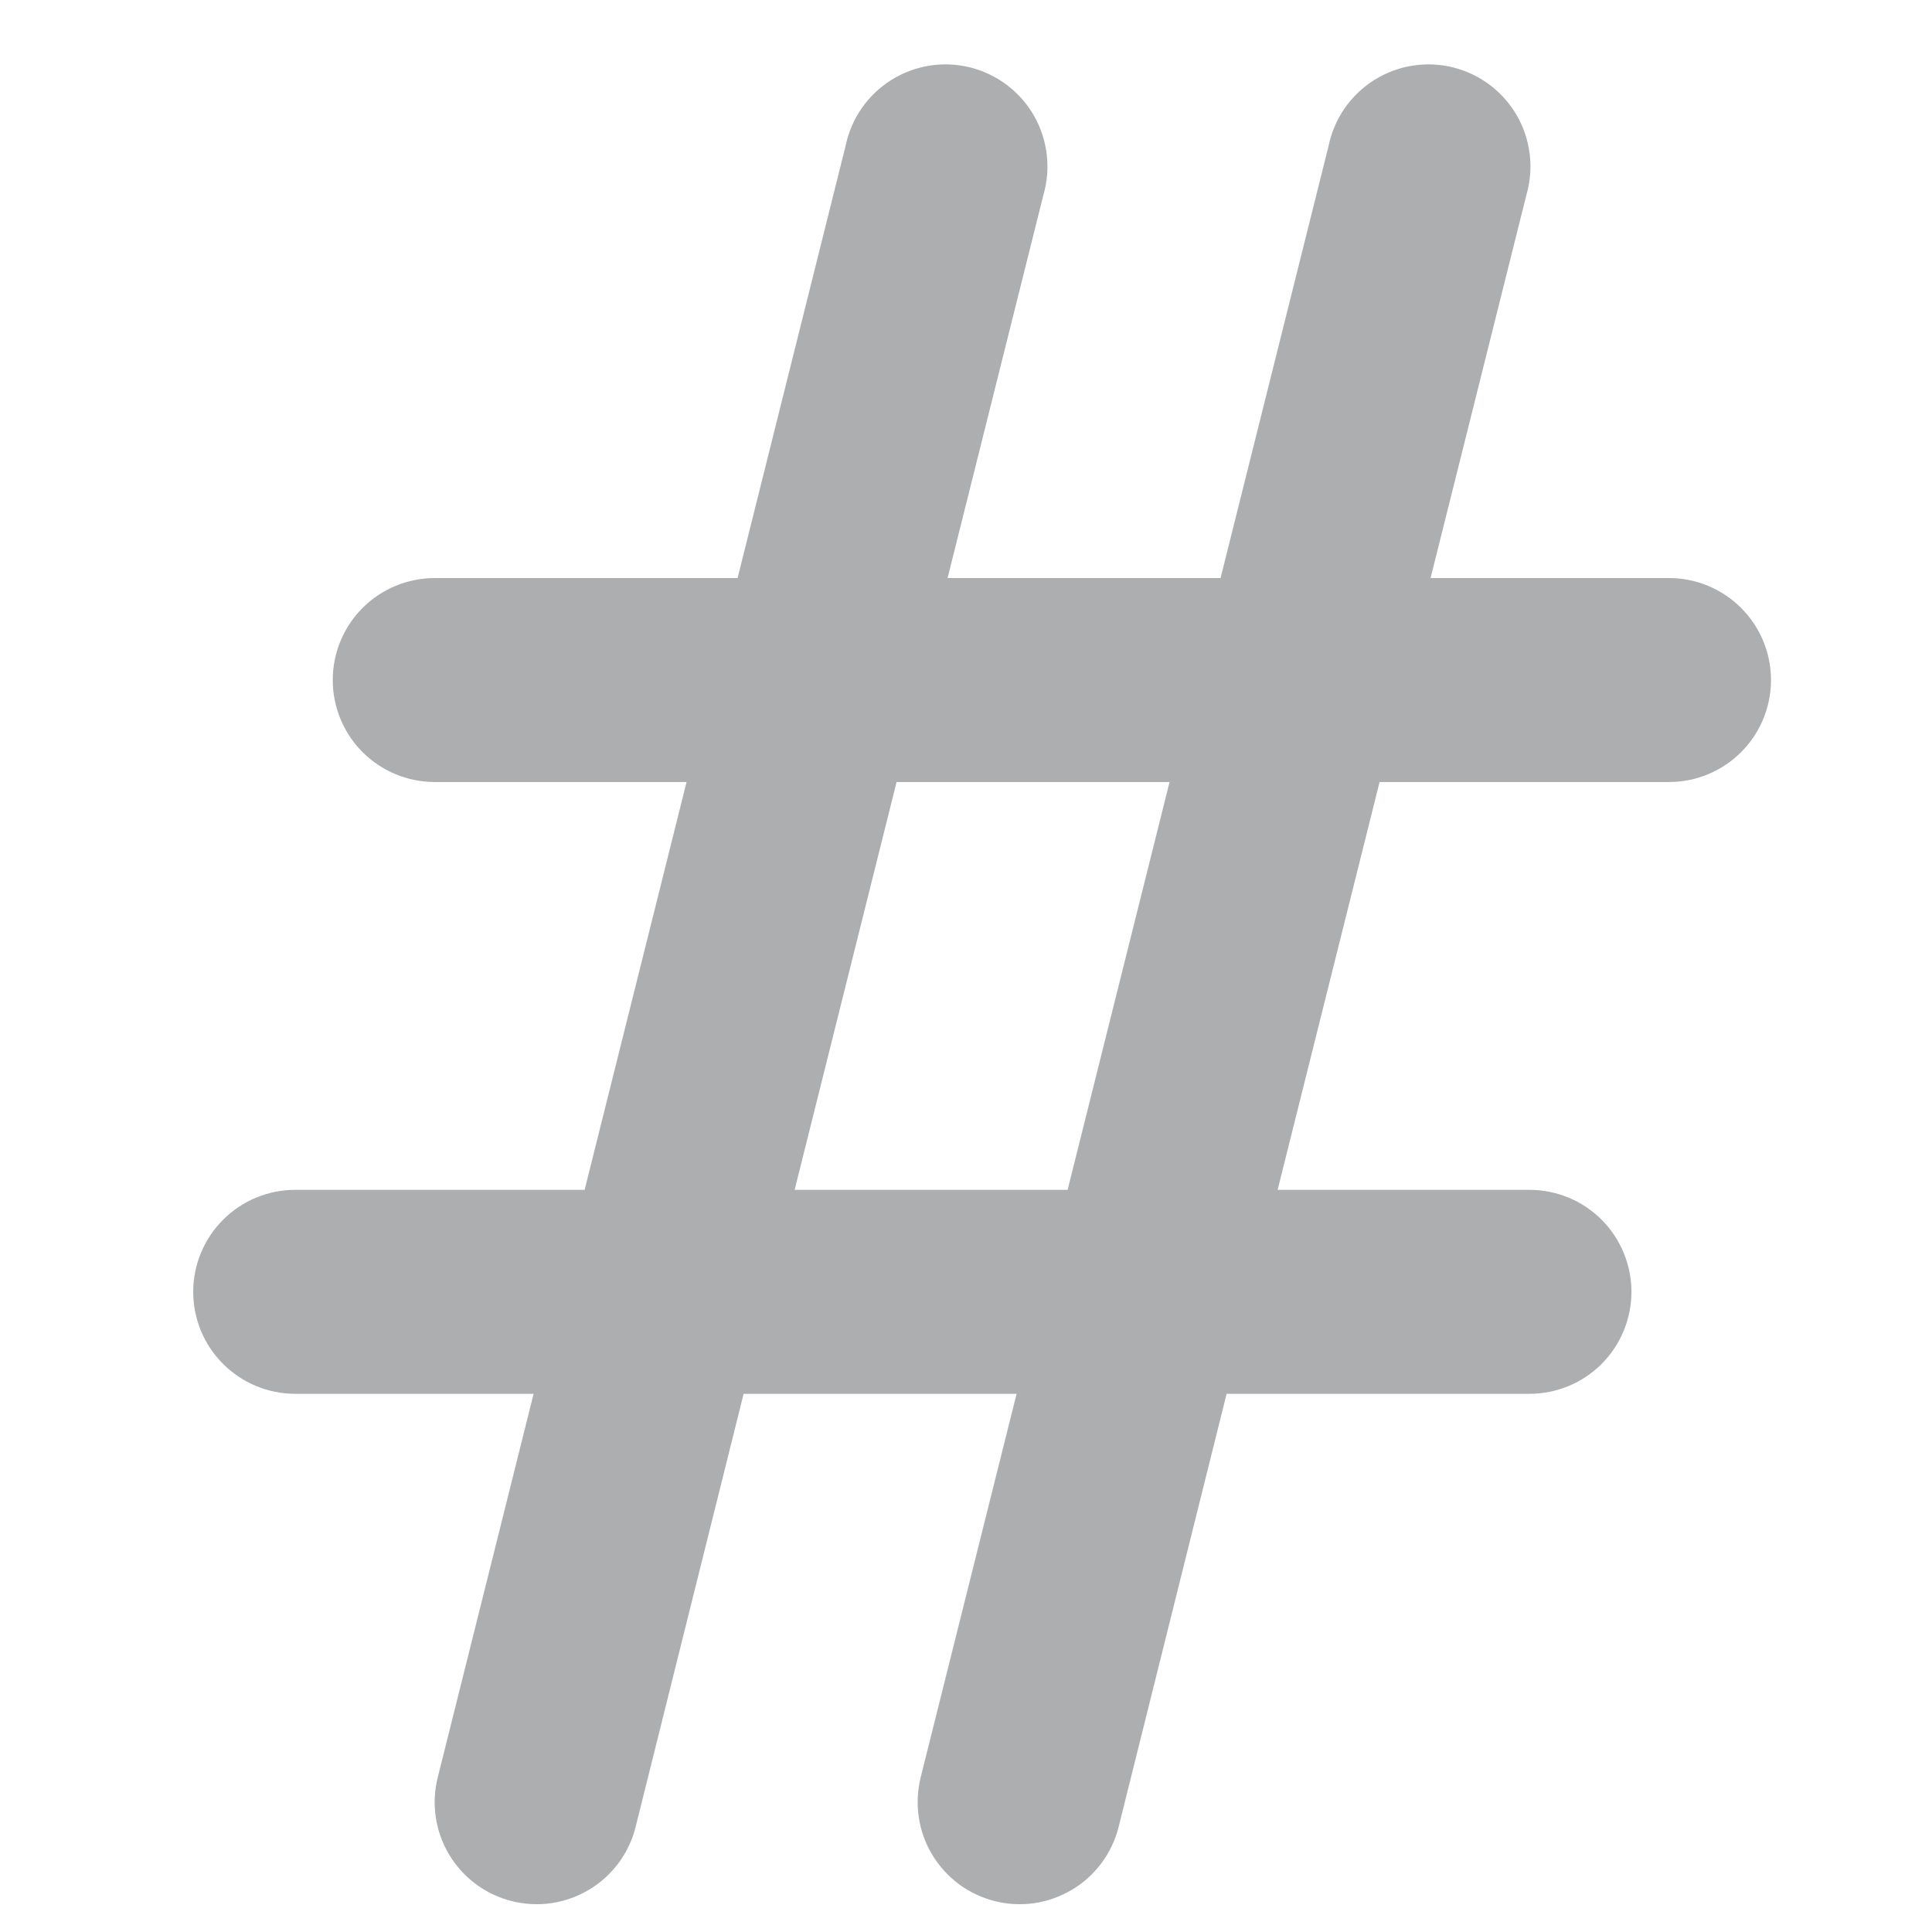
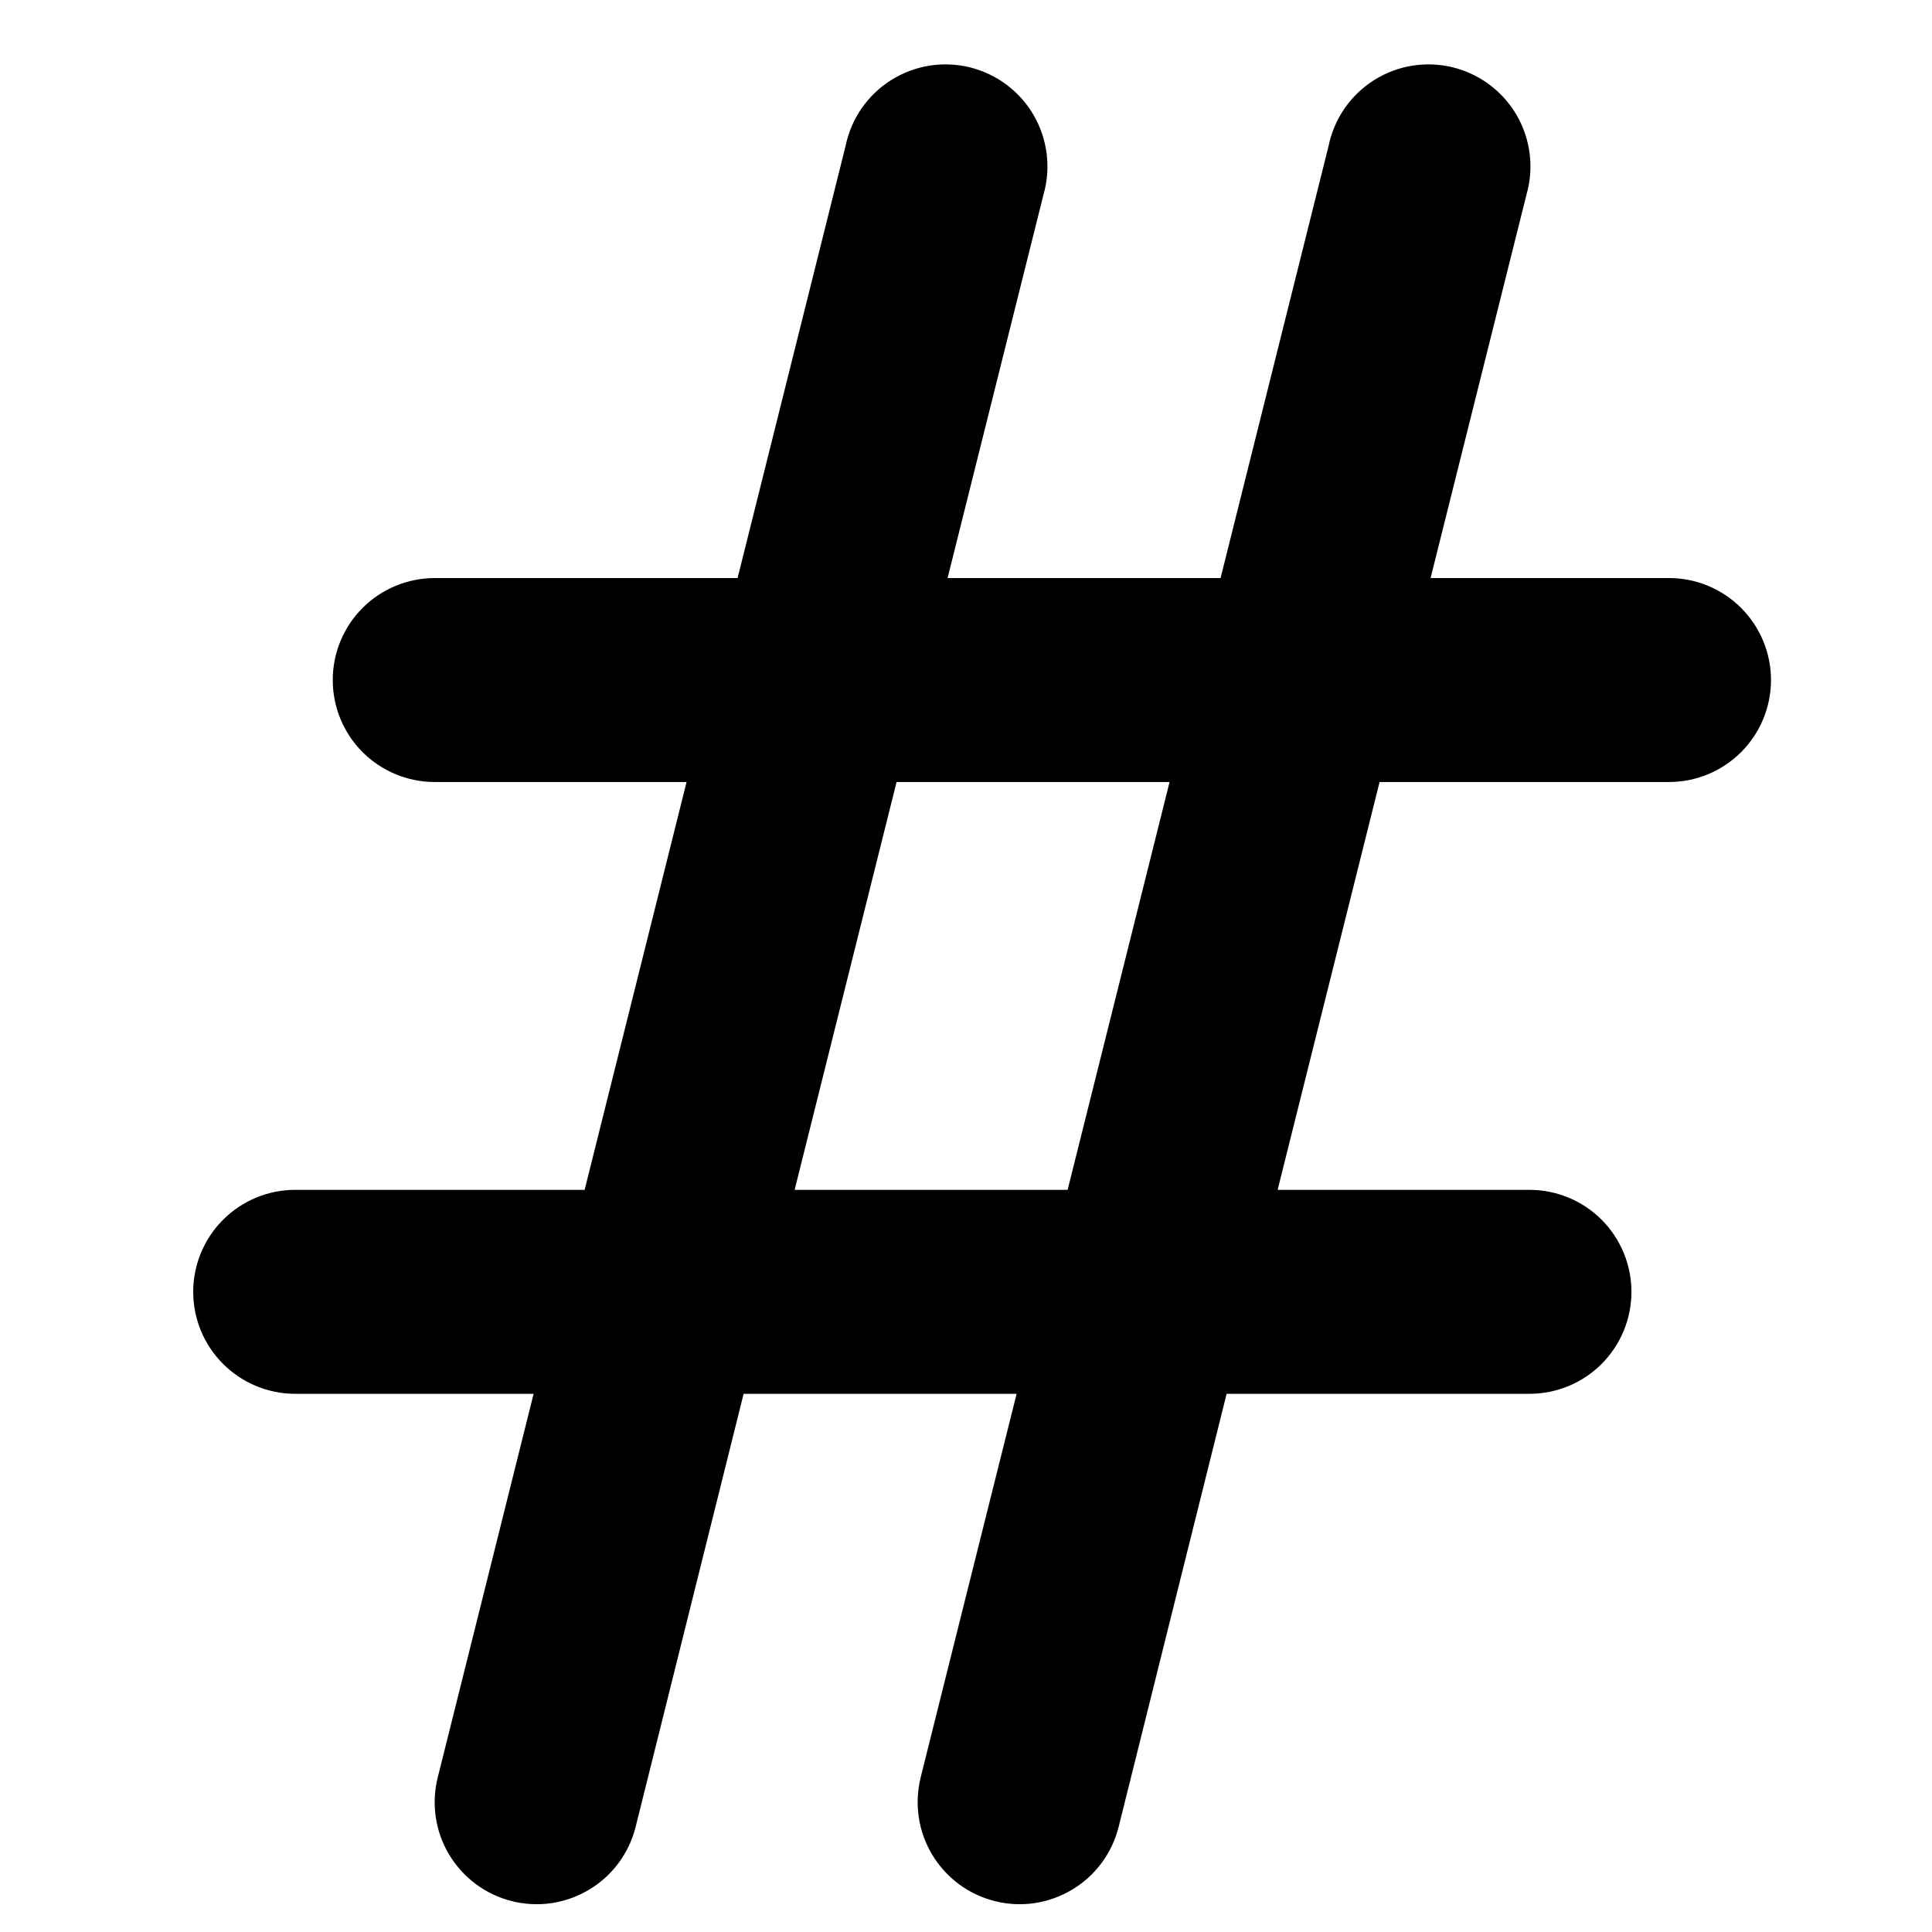
<svg xmlns="http://www.w3.org/2000/svg" width="30" height="30" viewBox="0 0 30 30" fill="none">
-   <path d="M14.714 8.976H18.953L20.631 2.263C20.674 2.054 20.759 1.856 20.88 1.681C21.002 1.506 21.157 1.357 21.337 1.244C21.518 1.13 21.719 1.054 21.929 1.02C22.14 0.986 22.355 0.995 22.562 1.046C22.768 1.098 22.963 1.19 23.133 1.318C23.303 1.446 23.446 1.607 23.553 1.792C23.659 1.976 23.727 2.181 23.753 2.392C23.779 2.604 23.762 2.818 23.703 3.023L22.214 8.976H25.917C26.337 8.976 26.739 9.143 27.036 9.44C27.333 9.737 27.5 10.14 27.5 10.559C27.5 10.979 27.333 11.382 27.036 11.679C26.739 11.976 26.337 12.143 25.917 12.143H21.422L19.839 18.476H23.75C24.17 18.476 24.573 18.643 24.87 18.94C25.166 19.237 25.333 19.64 25.333 20.059C25.333 20.48 25.166 20.882 24.87 21.179C24.573 21.476 24.17 21.643 23.75 21.643H19.047L17.369 28.372C17.318 28.574 17.228 28.763 17.104 28.93C16.98 29.097 16.824 29.238 16.645 29.344C16.466 29.451 16.268 29.521 16.063 29.552C15.857 29.582 15.647 29.571 15.445 29.52C15.244 29.469 15.054 29.379 14.887 29.255C14.72 29.13 14.58 28.974 14.473 28.796C14.366 28.617 14.296 28.419 14.266 28.213C14.236 28.008 14.247 27.798 14.297 27.596L15.786 21.643H11.547L9.869 28.372C9.818 28.574 9.728 28.763 9.604 28.93C9.48 29.097 9.324 29.238 9.145 29.344C8.966 29.451 8.769 29.521 8.563 29.552C8.357 29.582 8.147 29.571 7.945 29.52C7.744 29.469 7.554 29.379 7.387 29.255C7.22 29.13 7.08 28.974 6.973 28.796C6.866 28.617 6.796 28.419 6.766 28.213C6.736 28.008 6.747 27.798 6.798 27.596L8.286 21.643H4.583C4.163 21.643 3.761 21.476 3.464 21.179C3.167 20.882 3 20.48 3 20.059C3 19.64 3.167 19.237 3.464 18.94C3.761 18.643 4.163 18.476 4.583 18.476H9.078L10.661 12.143H6.75C6.33 12.143 5.927 11.976 5.63 11.679C5.333 11.382 5.167 10.979 5.167 10.559C5.167 10.14 5.333 9.737 5.63 9.44C5.927 9.143 6.33 8.976 6.75 8.976H11.453L13.131 2.263C13.174 2.054 13.259 1.856 13.38 1.681C13.502 1.506 13.657 1.357 13.837 1.244C14.018 1.13 14.219 1.054 14.429 1.02C14.64 0.986 14.855 0.995 15.062 1.046C15.268 1.098 15.463 1.19 15.633 1.318C15.803 1.446 15.946 1.607 16.053 1.792C16.159 1.976 16.227 2.181 16.253 2.392C16.279 2.604 16.262 2.818 16.203 3.023L14.714 8.976ZM13.922 12.143L12.339 18.476H16.578L18.161 12.143H13.922Z" fill="#ACAEAF" />
+   <path d="M14.714 8.976H18.953L20.631 2.263C20.674 2.054 20.759 1.856 20.88 1.681C21.002 1.506 21.157 1.357 21.337 1.244C21.518 1.13 21.719 1.054 21.929 1.02C22.14 0.986 22.355 0.995 22.562 1.046C22.768 1.098 22.963 1.19 23.133 1.318C23.303 1.446 23.446 1.607 23.553 1.792C23.659 1.976 23.727 2.181 23.753 2.392C23.779 2.604 23.762 2.818 23.703 3.023L22.214 8.976H25.917C26.337 8.976 26.739 9.143 27.036 9.44C27.333 9.737 27.5 10.14 27.5 10.559C27.5 10.979 27.333 11.382 27.036 11.679C26.739 11.976 26.337 12.143 25.917 12.143H21.422L19.839 18.476H23.75C24.17 18.476 24.573 18.643 24.87 18.94C25.166 19.237 25.333 19.64 25.333 20.059C25.333 20.48 25.166 20.882 24.87 21.179C24.573 21.476 24.17 21.643 23.75 21.643H19.047L17.369 28.372C17.318 28.574 17.228 28.763 17.104 28.93C16.98 29.097 16.824 29.238 16.645 29.344C16.466 29.451 16.268 29.521 16.063 29.552C15.857 29.582 15.647 29.571 15.445 29.52C15.244 29.469 15.054 29.379 14.887 29.255C14.72 29.13 14.58 28.974 14.473 28.796C14.366 28.617 14.296 28.419 14.266 28.213C14.236 28.008 14.247 27.798 14.297 27.596L15.786 21.643H11.547L9.869 28.372C9.818 28.574 9.728 28.763 9.604 28.93C9.48 29.097 9.324 29.238 9.145 29.344C8.966 29.451 8.769 29.521 8.563 29.552C8.357 29.582 8.147 29.571 7.945 29.52C7.744 29.469 7.554 29.379 7.387 29.255C7.22 29.13 7.08 28.974 6.973 28.796C6.866 28.617 6.796 28.419 6.766 28.213C6.736 28.008 6.747 27.798 6.798 27.596L8.286 21.643H4.583C4.163 21.643 3.761 21.476 3.464 21.179C3.167 20.882 3 20.48 3 20.059C3 19.64 3.167 19.237 3.464 18.94C3.761 18.643 4.163 18.476 4.583 18.476H9.078L10.661 12.143H6.75C6.33 12.143 5.927 11.976 5.63 11.679C5.333 11.382 5.167 10.979 5.167 10.559C5.167 10.14 5.333 9.737 5.63 9.44C5.927 9.143 6.33 8.976 6.75 8.976H11.453L13.131 2.263C13.174 2.054 13.259 1.856 13.38 1.681C13.502 1.506 13.657 1.357 13.837 1.244C14.018 1.13 14.219 1.054 14.429 1.02C14.64 0.986 14.855 0.995 15.062 1.046C15.268 1.098 15.463 1.19 15.633 1.318C15.803 1.446 15.946 1.607 16.053 1.792C16.159 1.976 16.227 2.181 16.253 2.392C16.279 2.604 16.262 2.818 16.203 3.023L14.714 8.976ZM13.922 12.143L12.339 18.476H16.578L18.161 12.143H13.922Z" fill="#000" />
</svg>
